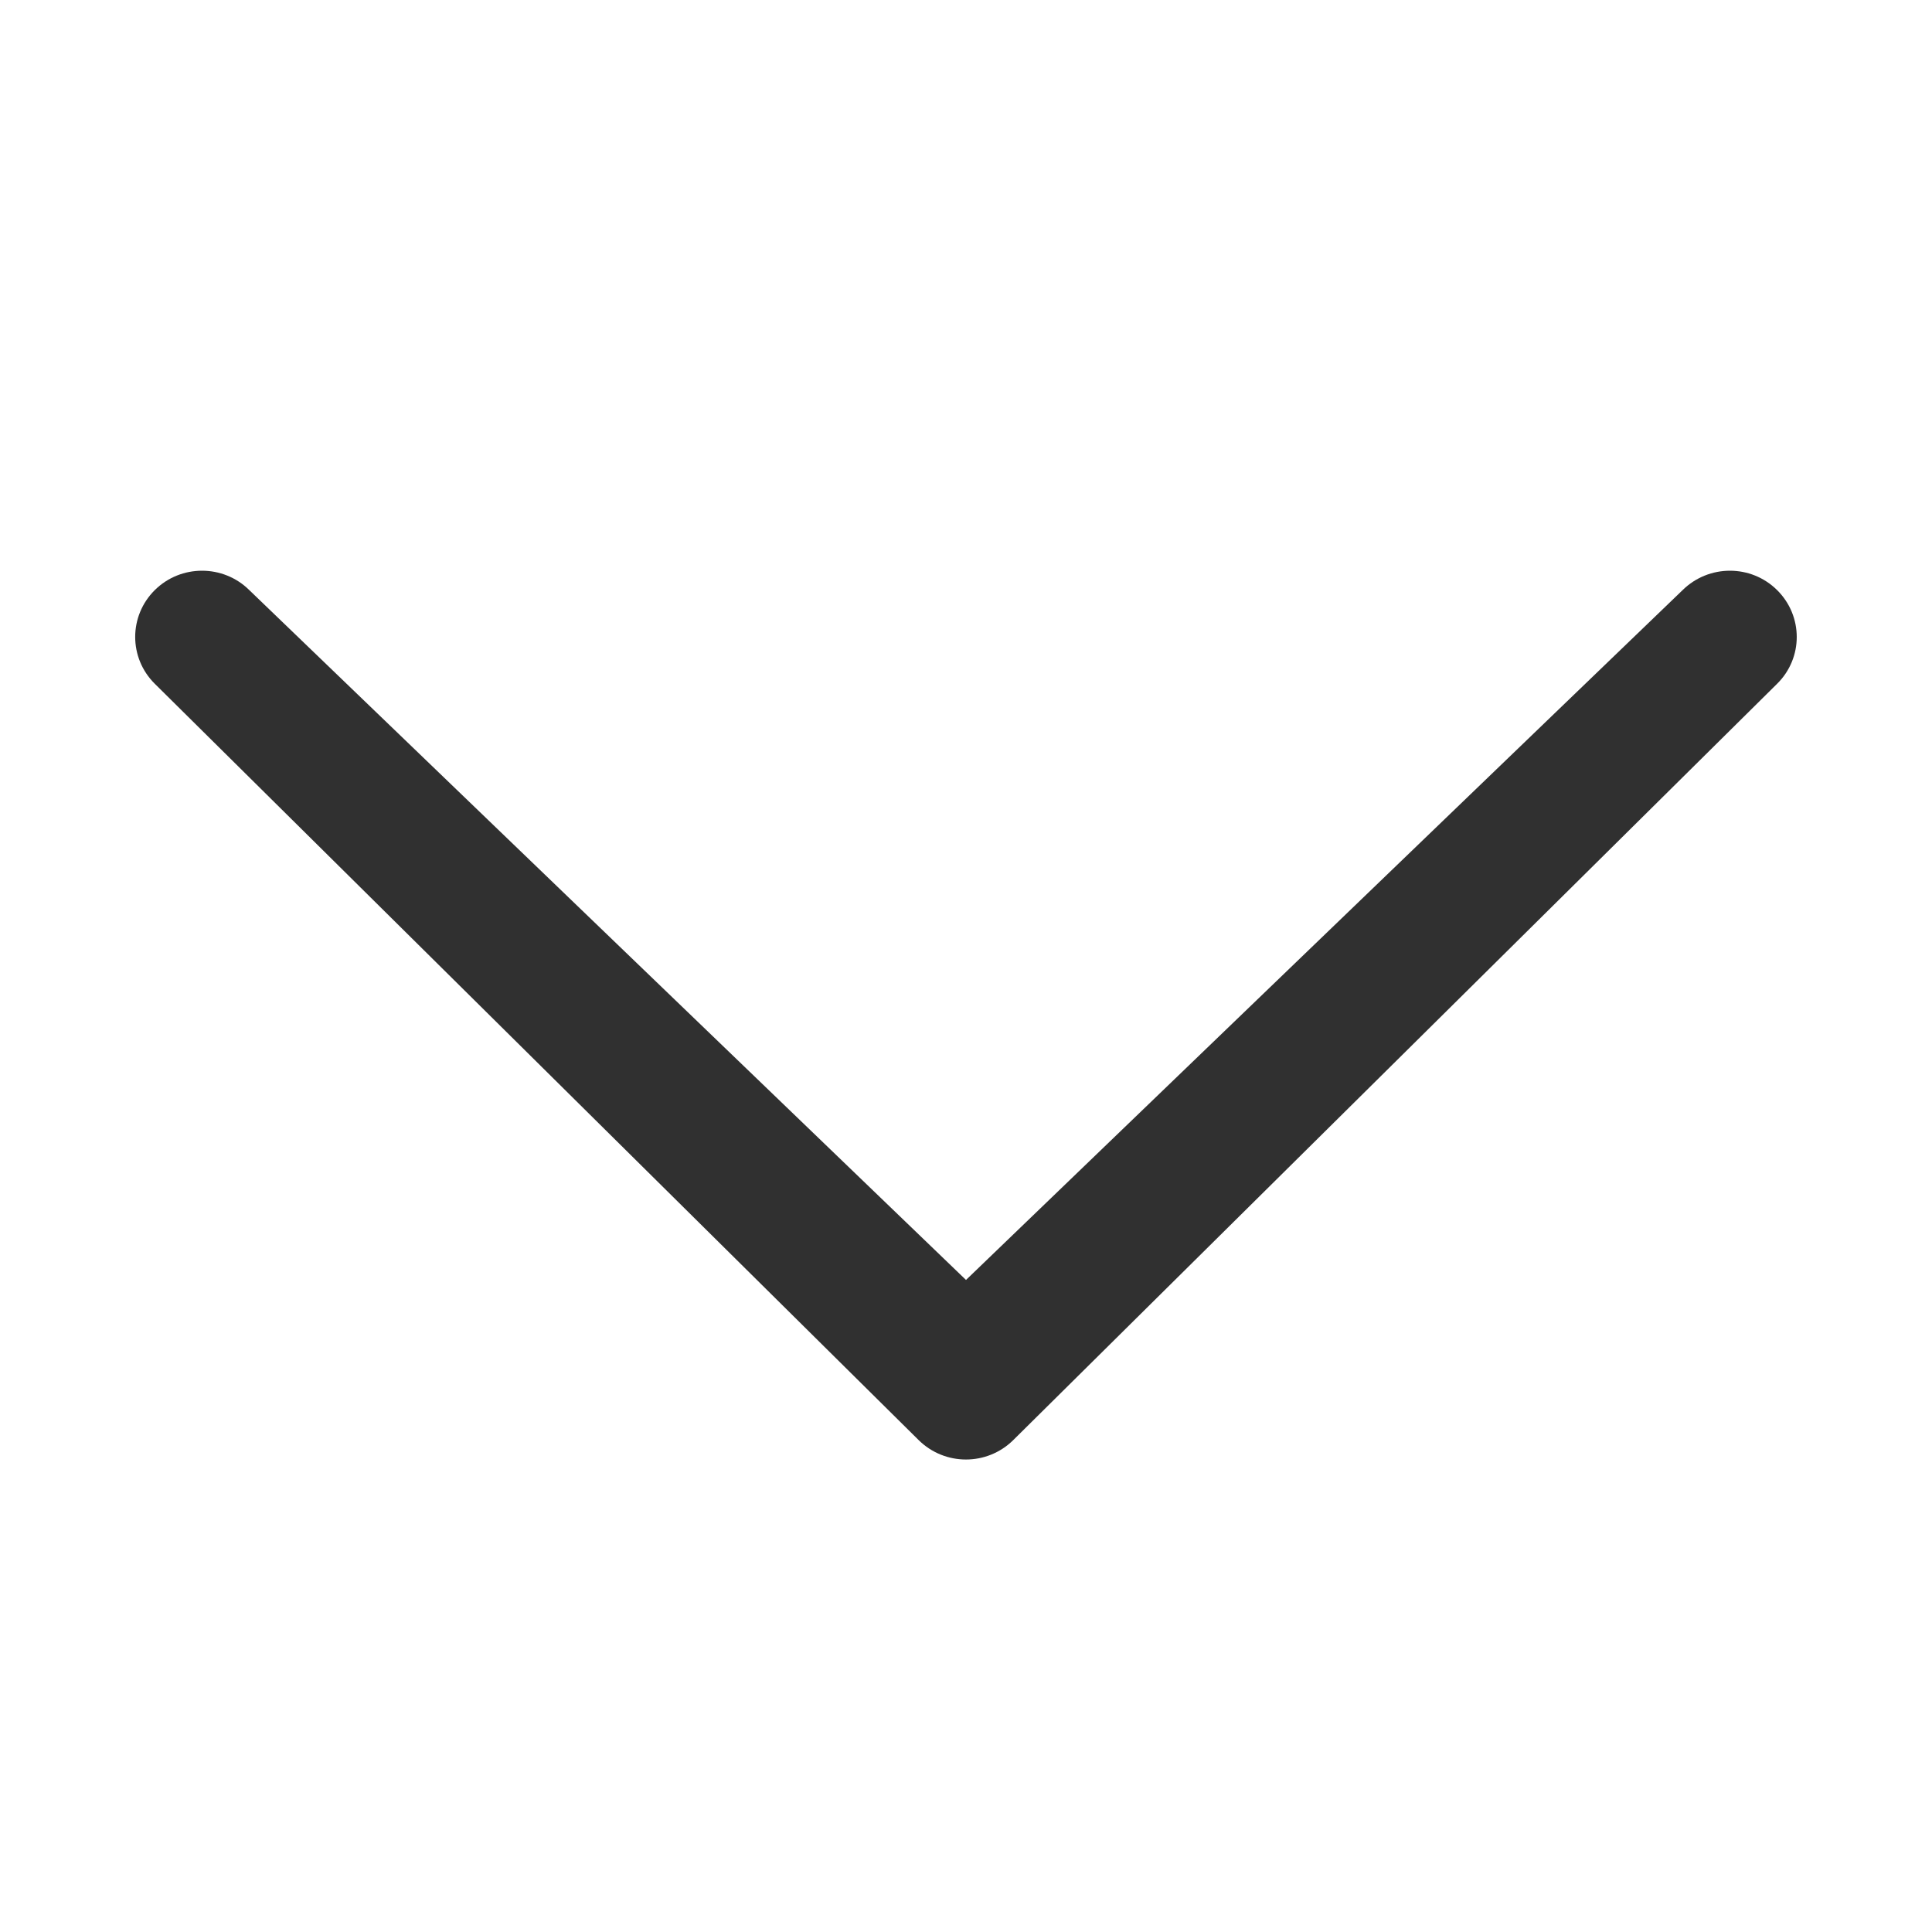
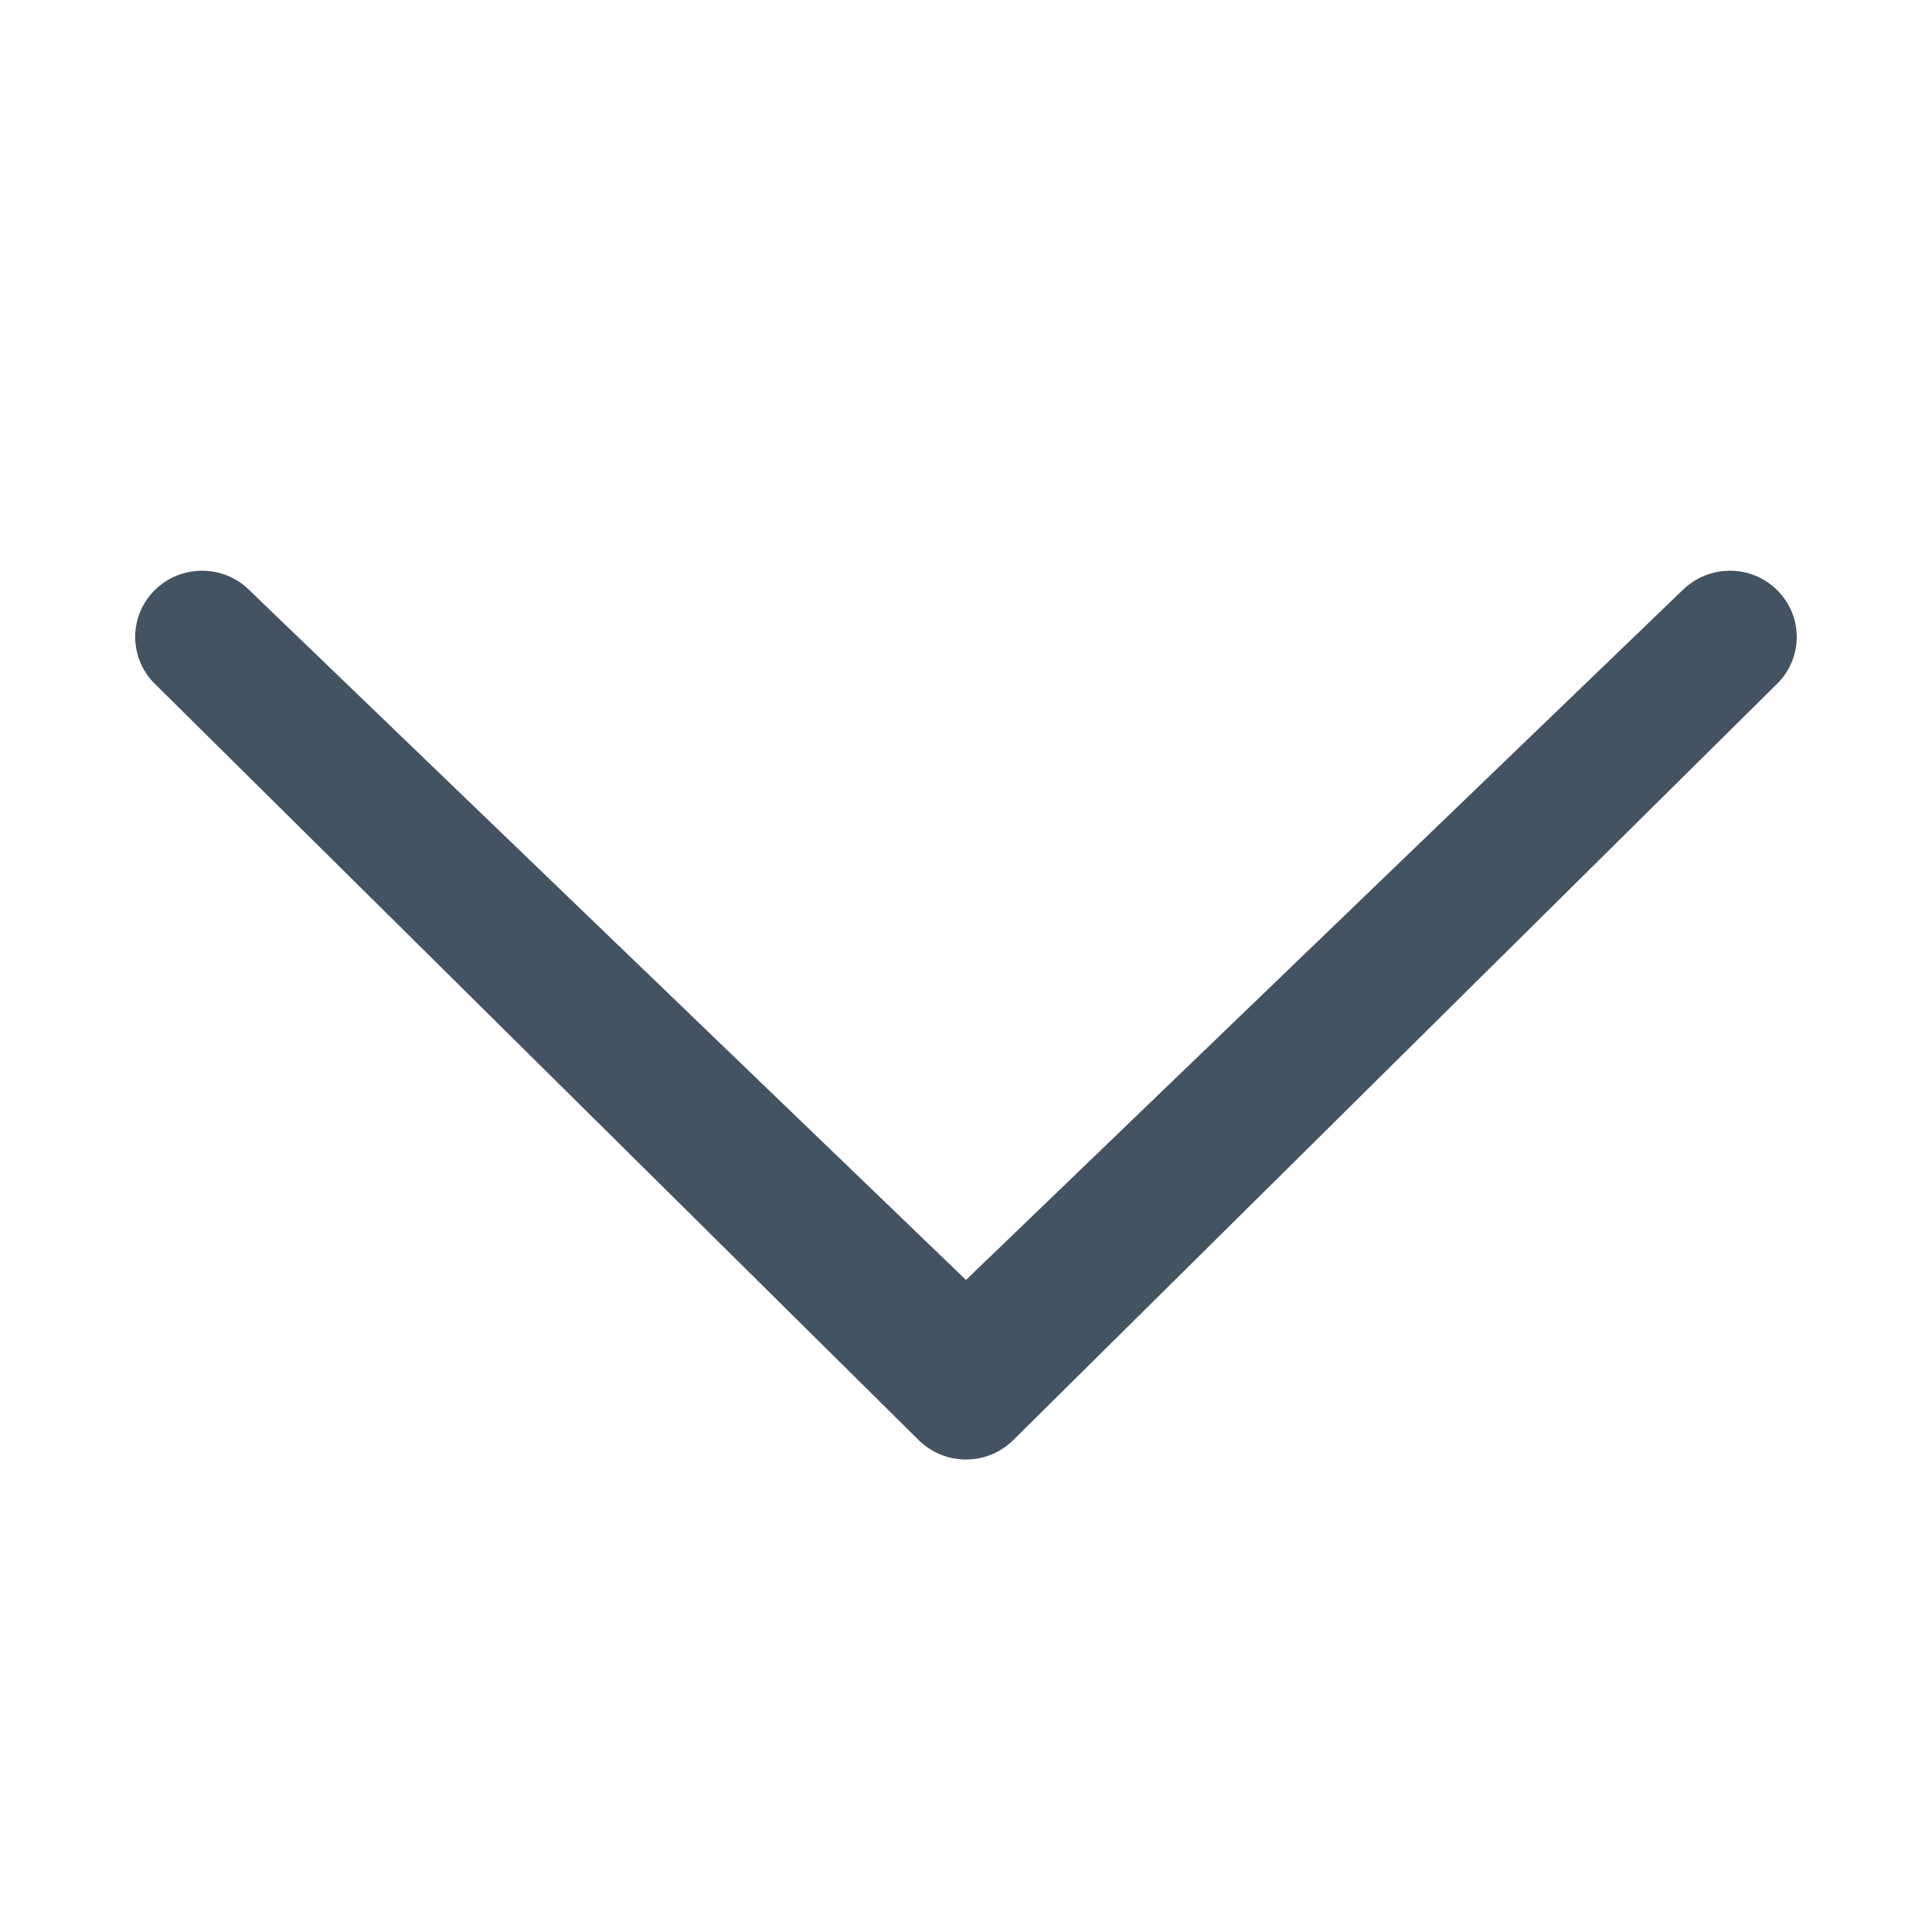
<svg xmlns="http://www.w3.org/2000/svg" width="20" height="20" viewBox="0 0 20 20">
-   <path fill="#303030" d="M17.418 6.109c.272-.268.709-.268.979 0s.271.701 0 .969l-7.908 7.83a.697.697 0 0 1-.979 0l-7.908-7.83c-.27-.268-.27-.701 0-.969s.709-.268.979 0L10 13.25l7.418-7.141z" />
+   <path fill="#445361" d="M17.418 6.109c.272-.268.709-.268.979 0s.271.701 0 .969l-7.908 7.83a.697.697 0 0 1-.979 0l-7.908-7.83c-.27-.268-.27-.701 0-.969s.709-.268.979 0L10 13.25l7.418-7.141z" />
</svg>
